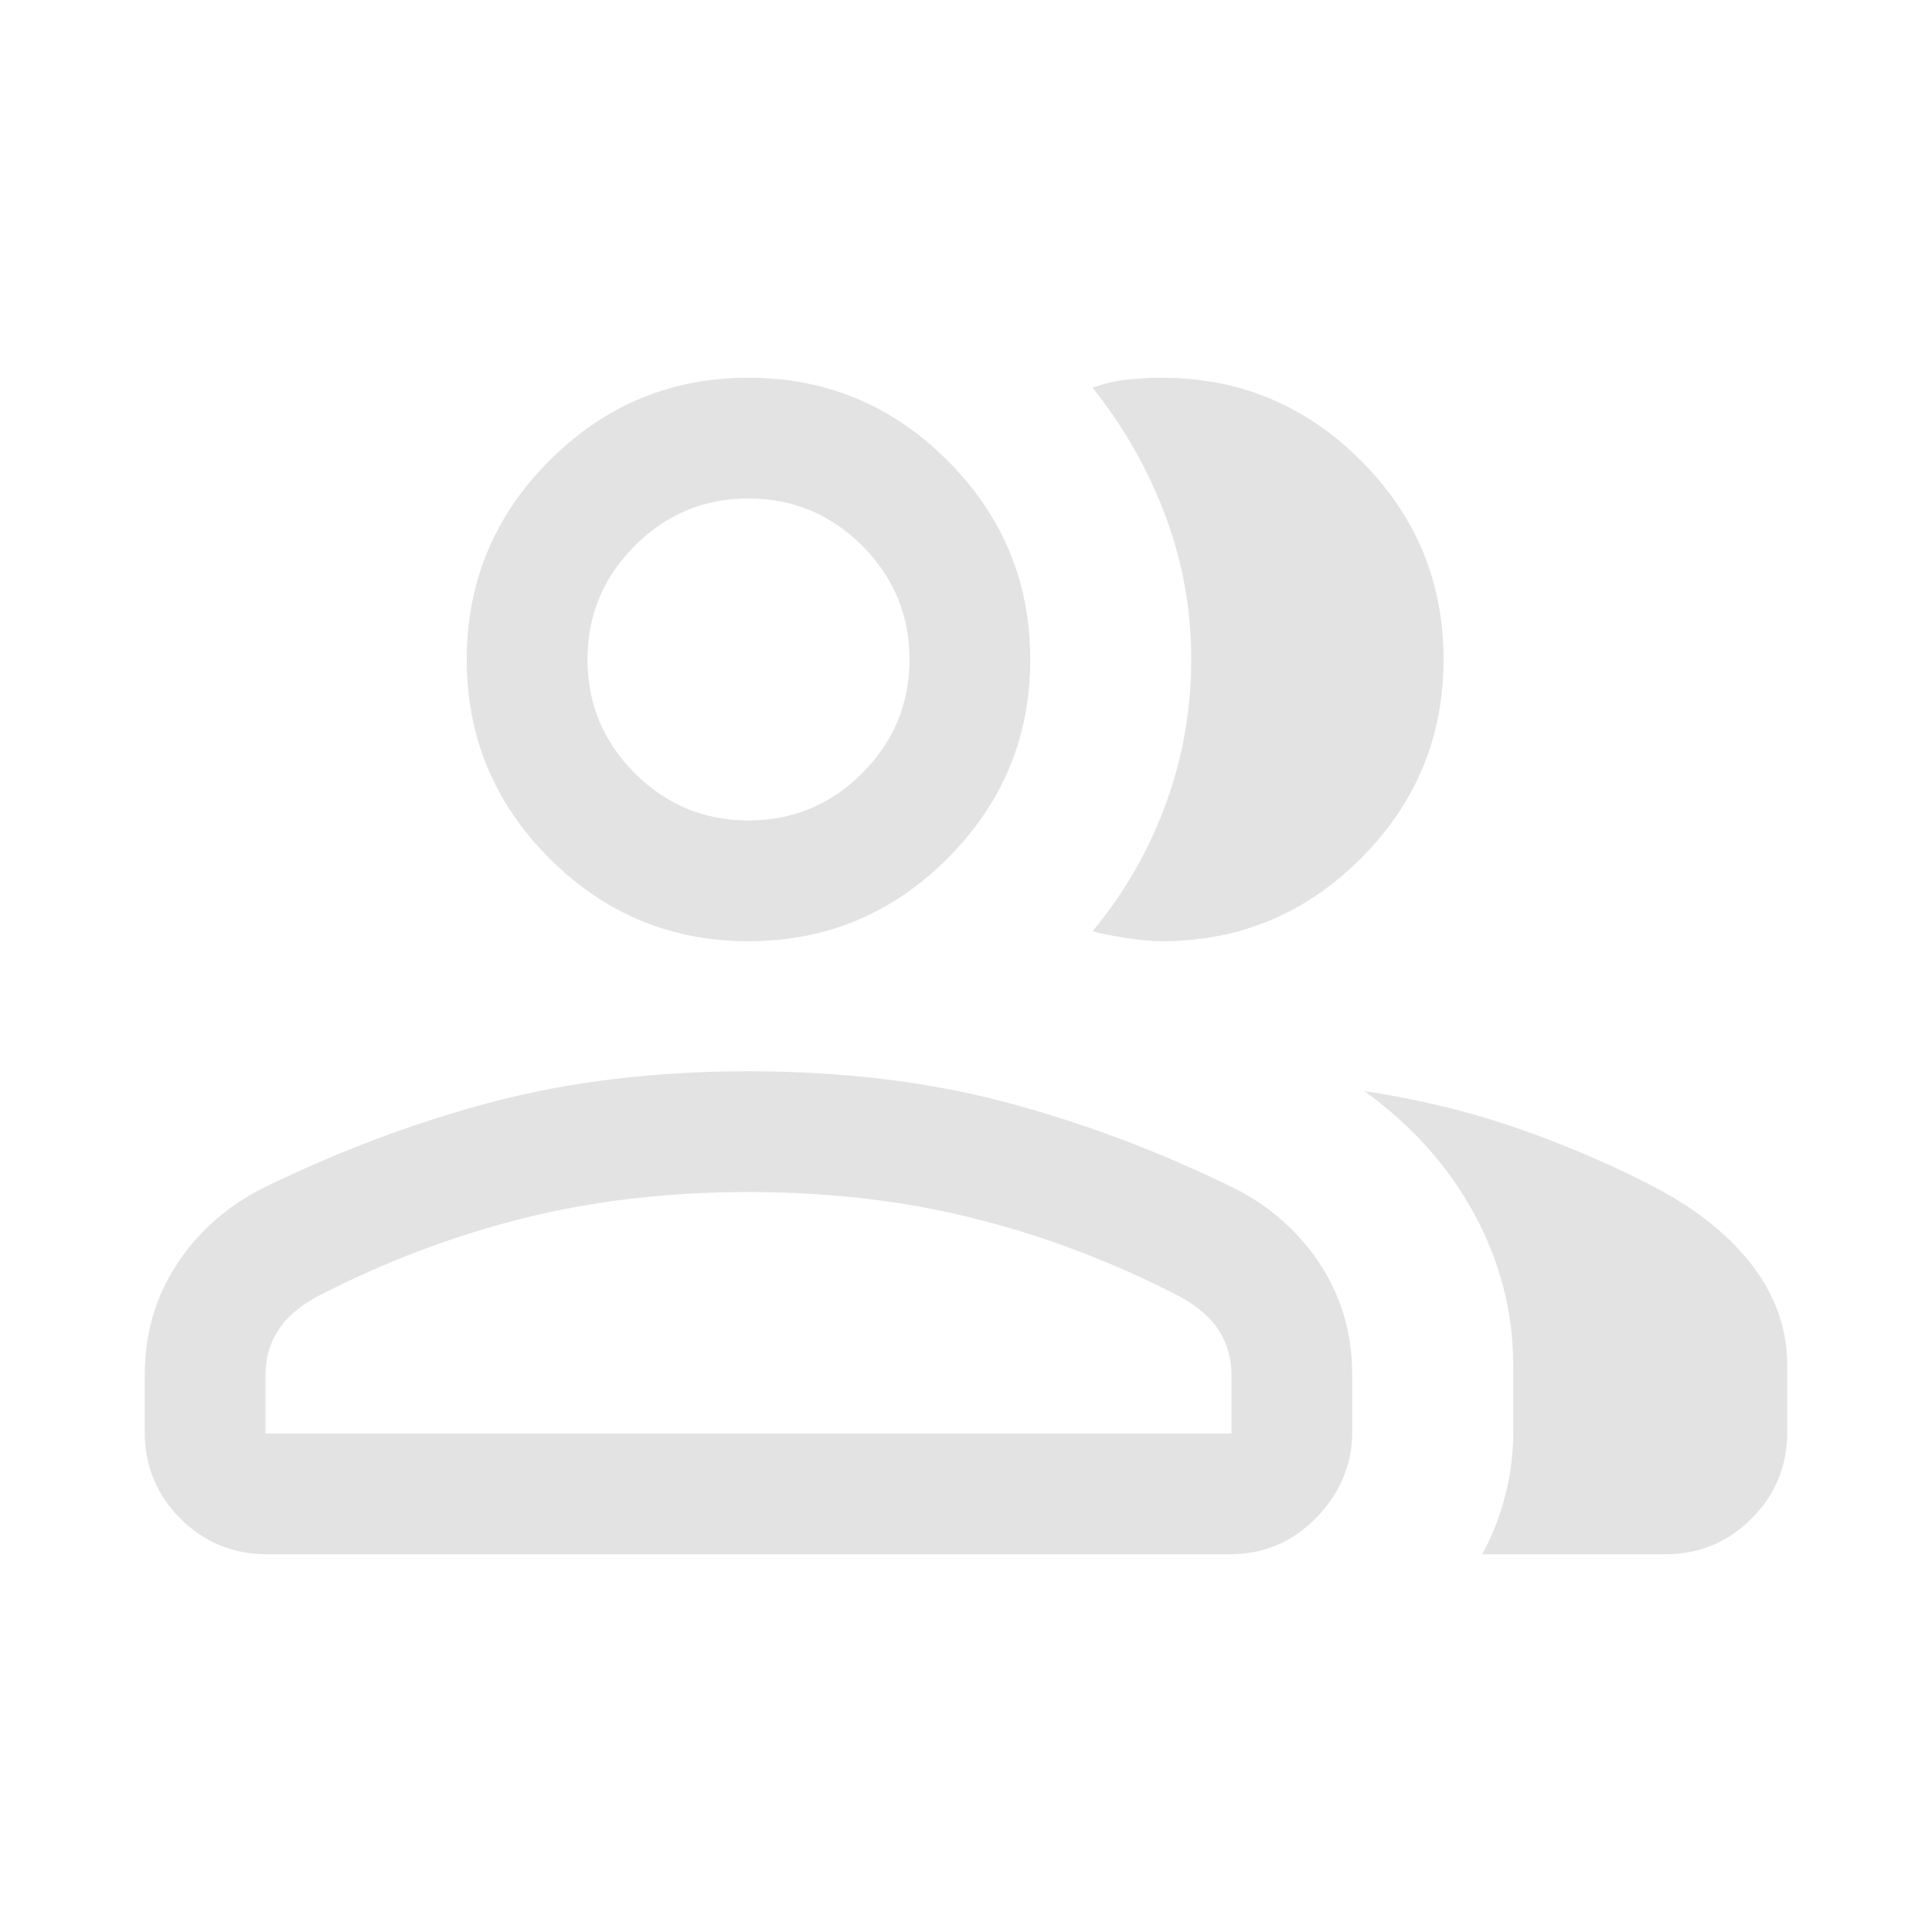
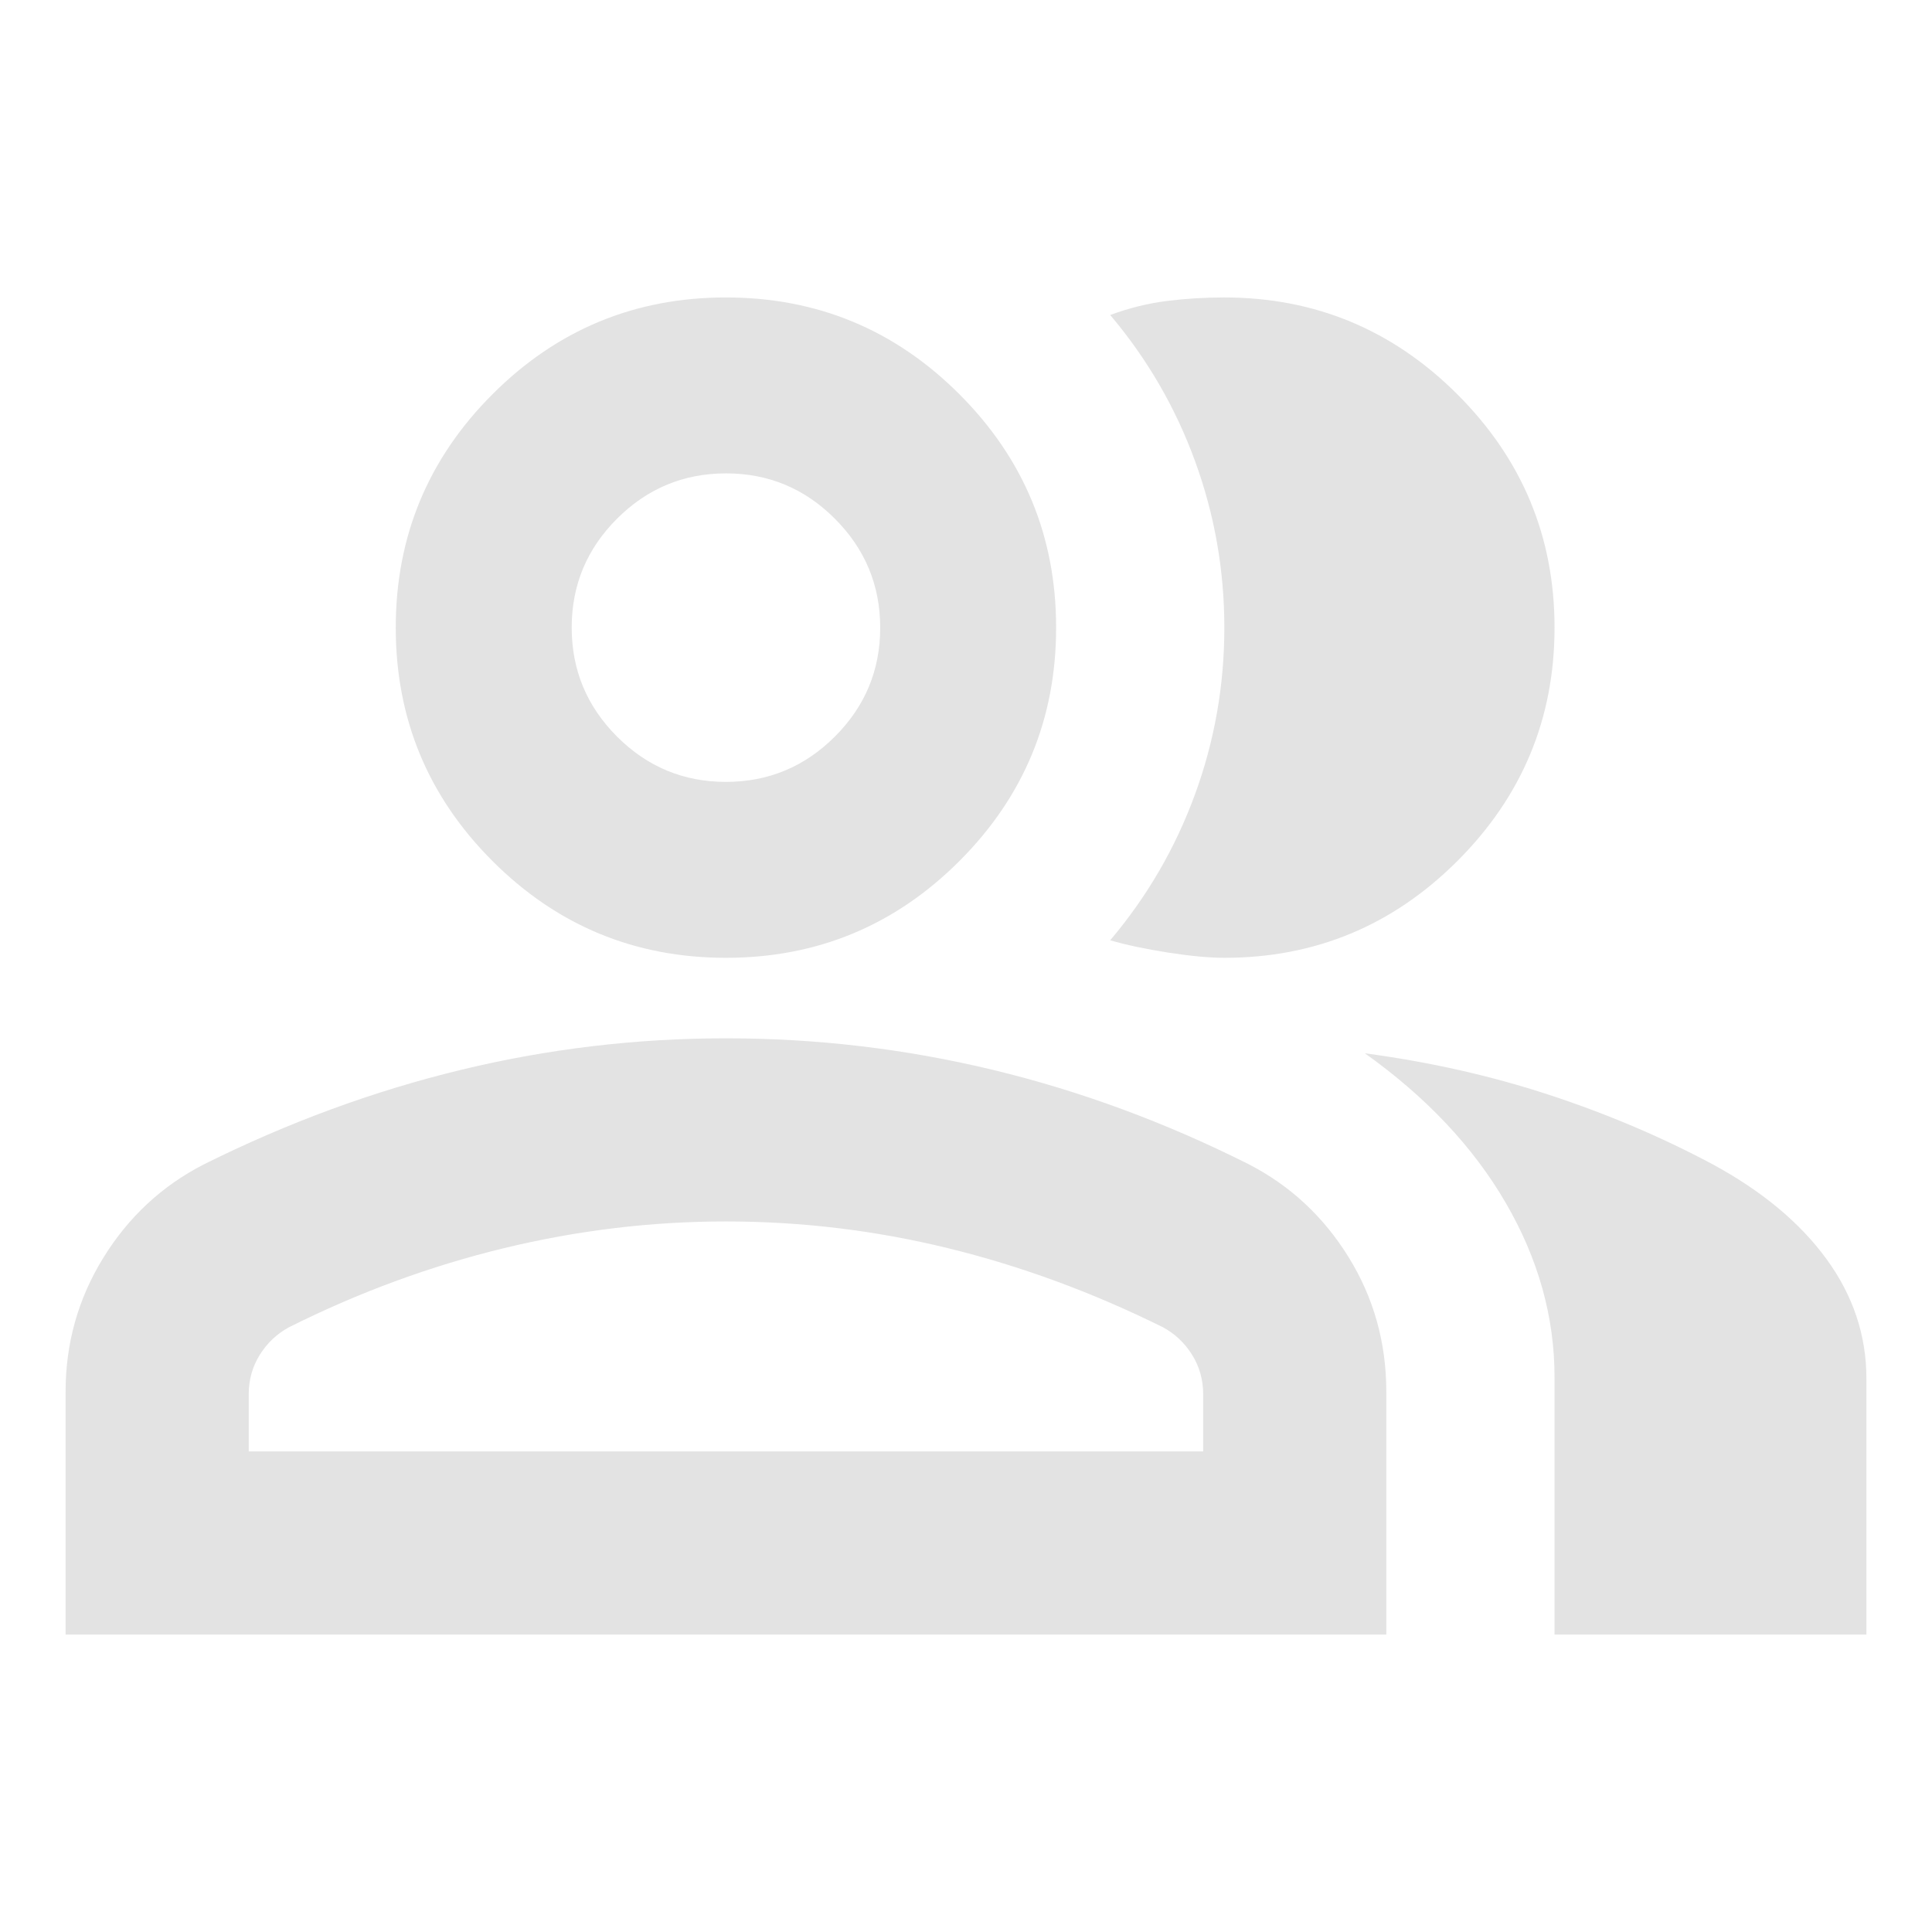
<svg xmlns="http://www.w3.org/2000/svg" height="24px" viewBox="0 -960 960 960" width="24px" fill="#e3e3e3">
-   <path d="M71.93-276.62q0-30.92 15.96-55.19 15.96-24.27 42.63-37.76 57.02-27.89 114.67-43.01 57.66-15.11 126.73-15.11 69.08 0 126.73 15.11 57.66 15.12 114.68 43.01 26.67 13.49 42.63 37.76 15.96 24.27 15.96 55.19v28.16q0 24.15-17.73 42.46-17.73 18.31-43.04 18.31H132.69q-25.3 0-43.03-17.73-17.73-17.74-17.73-43.04v-28.16Zm755.38 88.93h-90.85q7.54-13.77 11.5-29.31t3.96-31.46v-33.08q0-39.38-19.28-75.07-19.29-35.68-54.72-61.23 40.23 6 76.39 18.57 36.15 12.58 69 29.73 31 16.54 47.88 38.99 16.88 22.44 16.88 49.01v33.08q0 25.3-17.73 43.04-17.73 17.73-43.03 17.73ZM371.92-492.31q-57.75 0-98.87-41.12-41.12-41.13-41.12-98.88 0-57.75 41.12-98.87 41.12-41.13 98.87-41.13 57.75 0 98.88 41.13 41.12 41.12 41.12 98.87 0 57.75-41.12 98.88-41.13 41.12-98.88 41.12Zm345.38-140q0 57.75-41.12 98.88-41.12 41.12-98.87 41.12-6.77 0-17.23-1.54-10.47-1.54-17.23-3.38 23.66-28.45 36.37-63.12 12.7-34.67 12.7-72 0-37.34-12.96-71.73-12.96-34.38-36.11-63.3 8.61-3.08 17.23-4 8.61-.93 17.23-.93 57.75 0 98.87 41.13 41.12 41.12 41.12 98.87ZM131.92-247.69h480v-28.93q0-12.53-6.27-22.3-6.26-9.77-19.88-17.08-49.38-25.46-101.69-38.58-52.31-13.11-112.16-13.11-59.84 0-112.15 13.11-52.31 13.12-101.69 38.58-13.62 7.31-19.89 17.08-6.27 9.77-6.27 22.3v28.93Zm240-304.62q33 0 56.5-23.5t23.5-56.5q0-33-23.5-56.5t-56.5-23.5q-33 0-56.5 23.5t-23.5 56.5q0 33 23.5 56.5t56.5 23.5Zm0 304.62Zm0-384.62Z" />
+   <path d="M32.59-147.8v-120.61q0-36.23 18.74-66.59 18.74-30.37 49.8-46.35 62.72-31.24 127.66-46.98 64.95-15.74 131.93-15.74 67.43 0 132.39 15.62 64.96 15.62 127.19 46.86 31.06 15.95 49.81 46.25 18.74 30.3 18.74 66.91v120.63H32.59Zm739.85 0v-127.9q0-44.95-24.27-86.65-24.26-41.69-69.97-74.28 48.37 6.48 91.45 20.62 43.09 14.14 81.13 34.42 36.96 20 56.8 47.21 19.83 27.2 19.83 59.4v127.18H772.44ZM360.72-484.07q-67.92 0-115.99-48.07-48.08-48.08-48.08-115.99t48.08-115.99q48.07-48.08 115.99-48.08 67.91 0 115.99 48.08 48.07 48.08 48.07 115.99t-48.07 115.99q-48.08 48.07-115.99 48.07Zm411.72-164.06q0 67.67-48.19 115.87-48.18 48.19-115.84 48.19-11.28 0-28.04-2.61-16.76-2.62-28.72-6.1 27.48-32.48 42.1-72.4 14.62-39.92 14.62-82.92 0-42.99-14.62-82.94-14.62-39.96-42.1-72.44 14.24-5.24 28.24-6.98 14-1.74 28.37-1.74 67.72 0 115.95 48.2 48.23 48.19 48.23 115.87ZM123.59-238.8h474.26v-28.42q0-10.77-5.5-19.58-5.5-8.81-14.5-13.7-52.57-26.04-106.85-39.3-54.28-13.27-110.28-13.27-55.52 0-110.29 13.27-54.76 13.26-106.84 39.3-9 4.89-14.5 13.7-5.5 8.81-5.5 19.58v28.42Zm237.09-332.68q31.6 0 54.15-22.5 22.54-22.51 22.54-54.11 0-31.61-22.51-54.15-22.5-22.54-54.1-22.54-31.61 0-54.15 22.5-22.54 22.51-22.54 54.11 0 31.6 22.5 54.15 22.51 22.54 54.11 22.54Zm.04 332.68Zm0-409.33Z" />
</svg>
